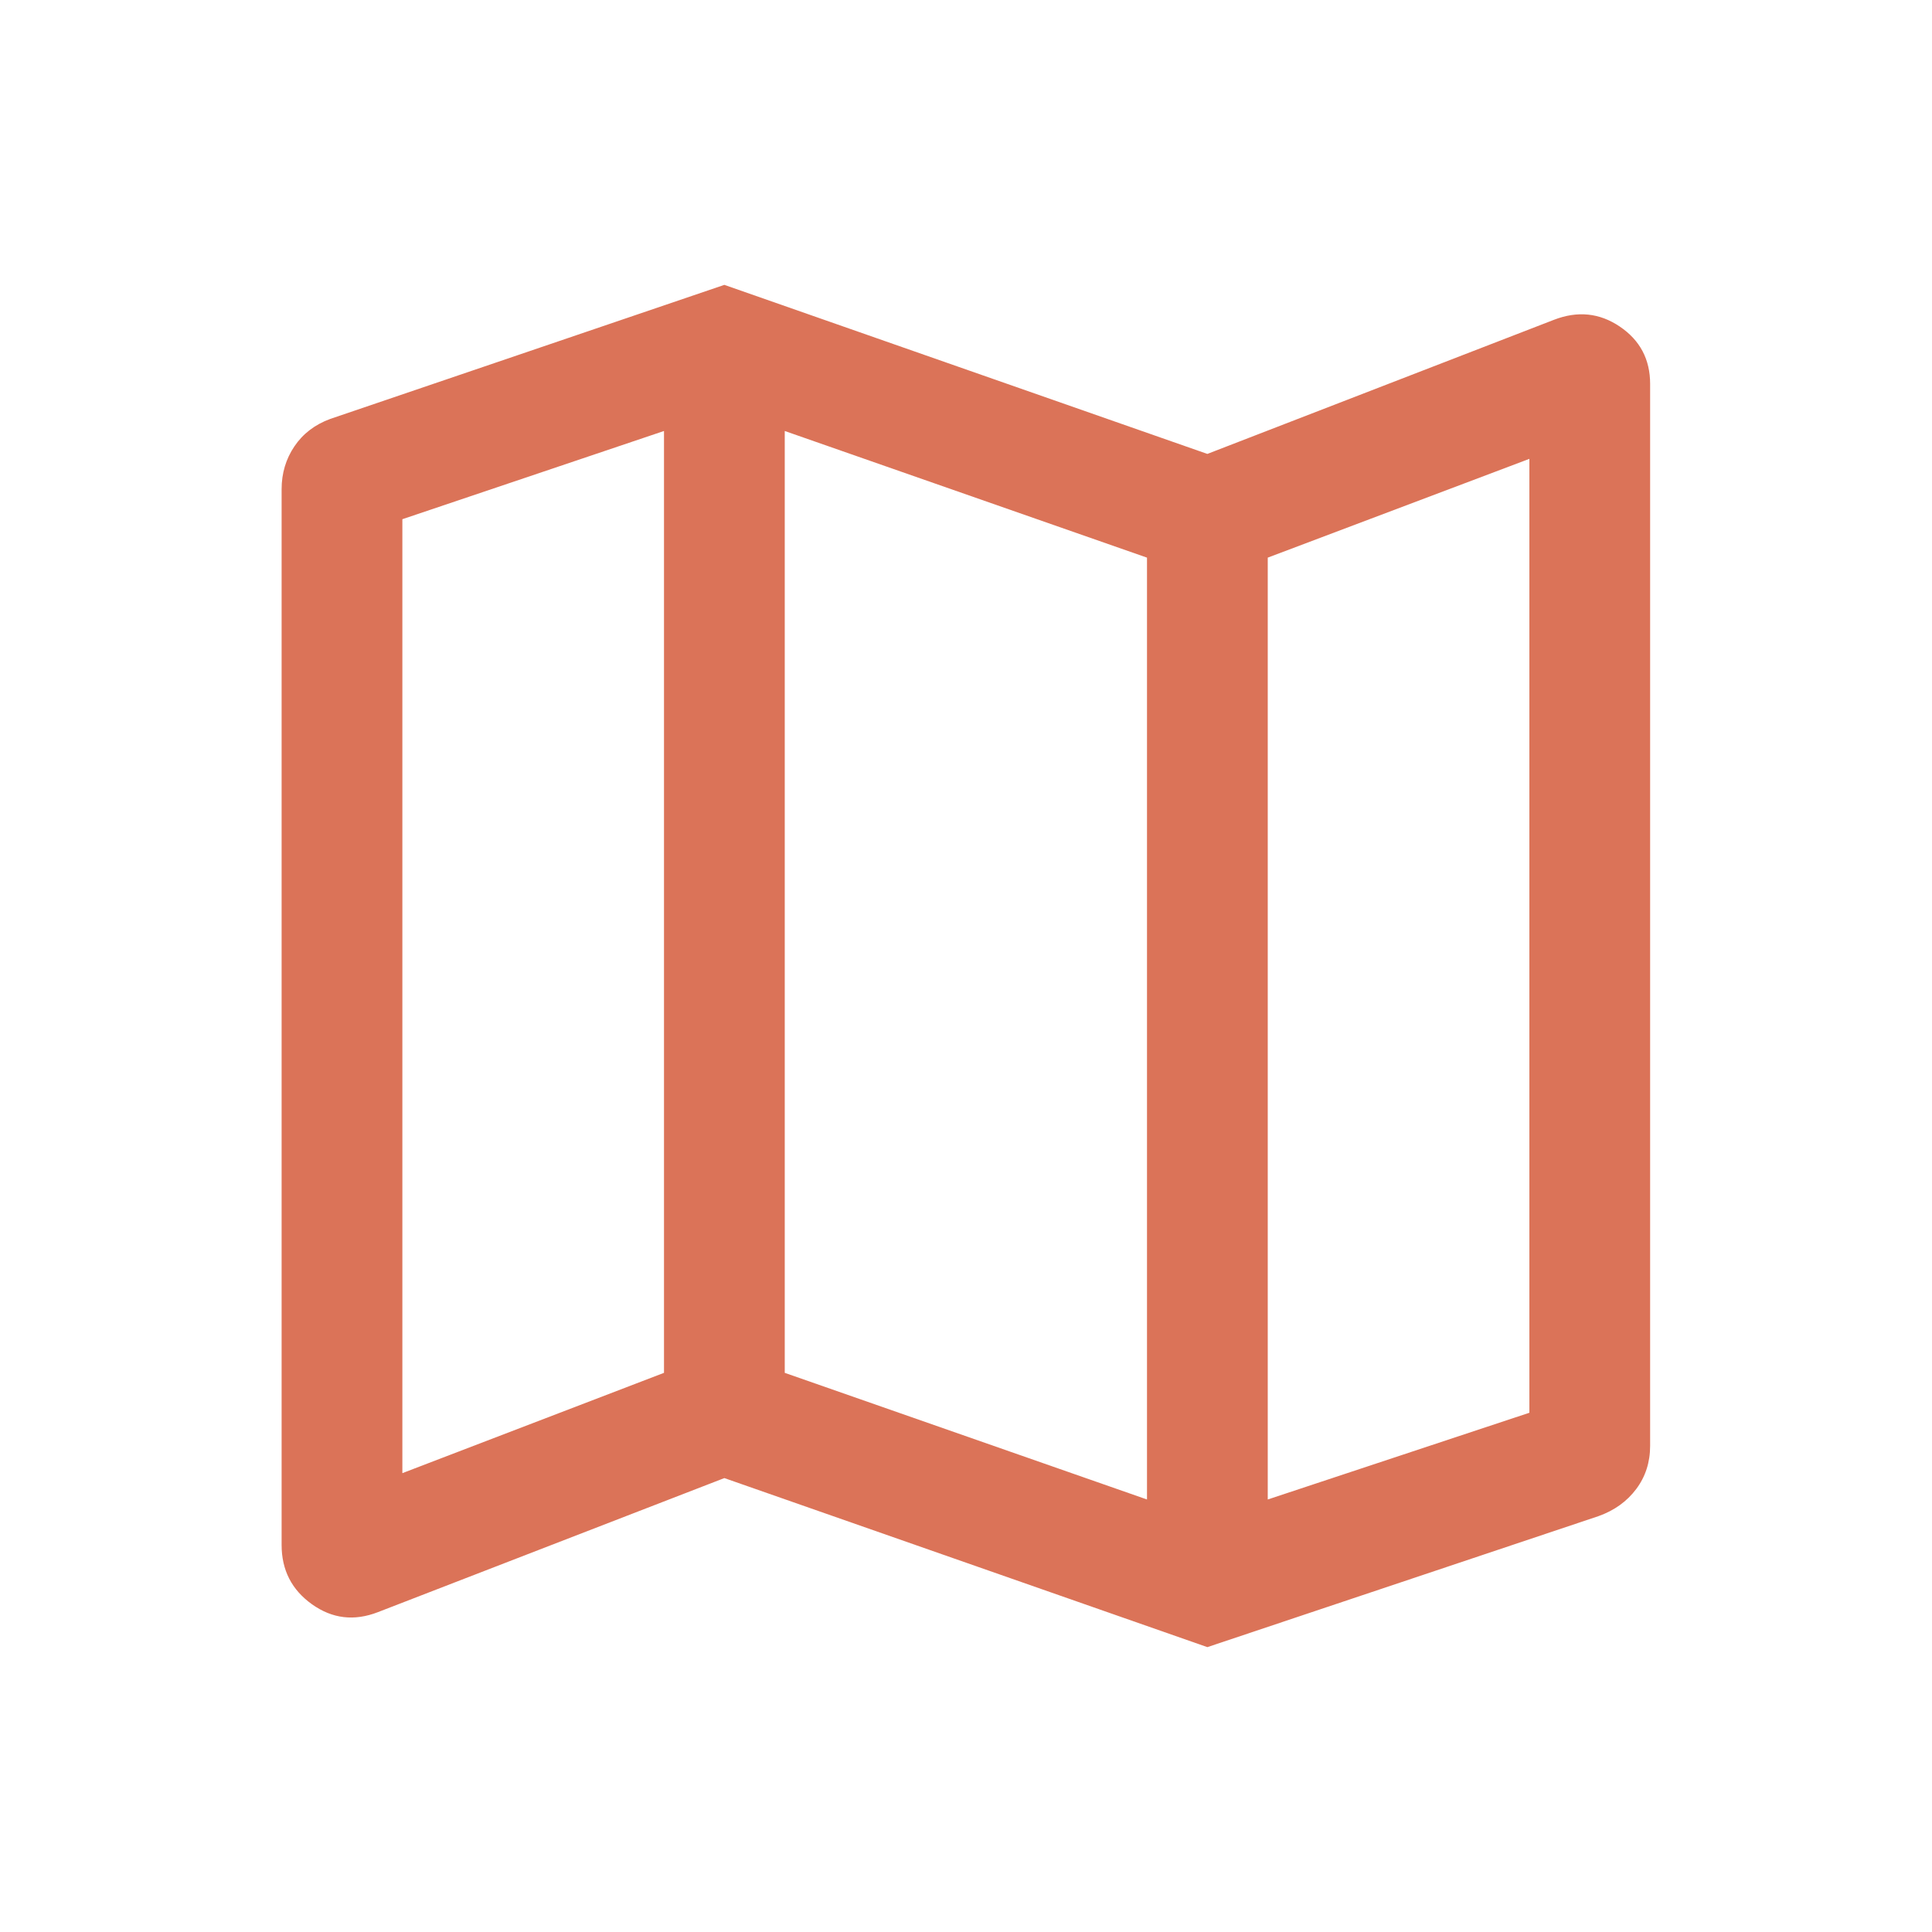
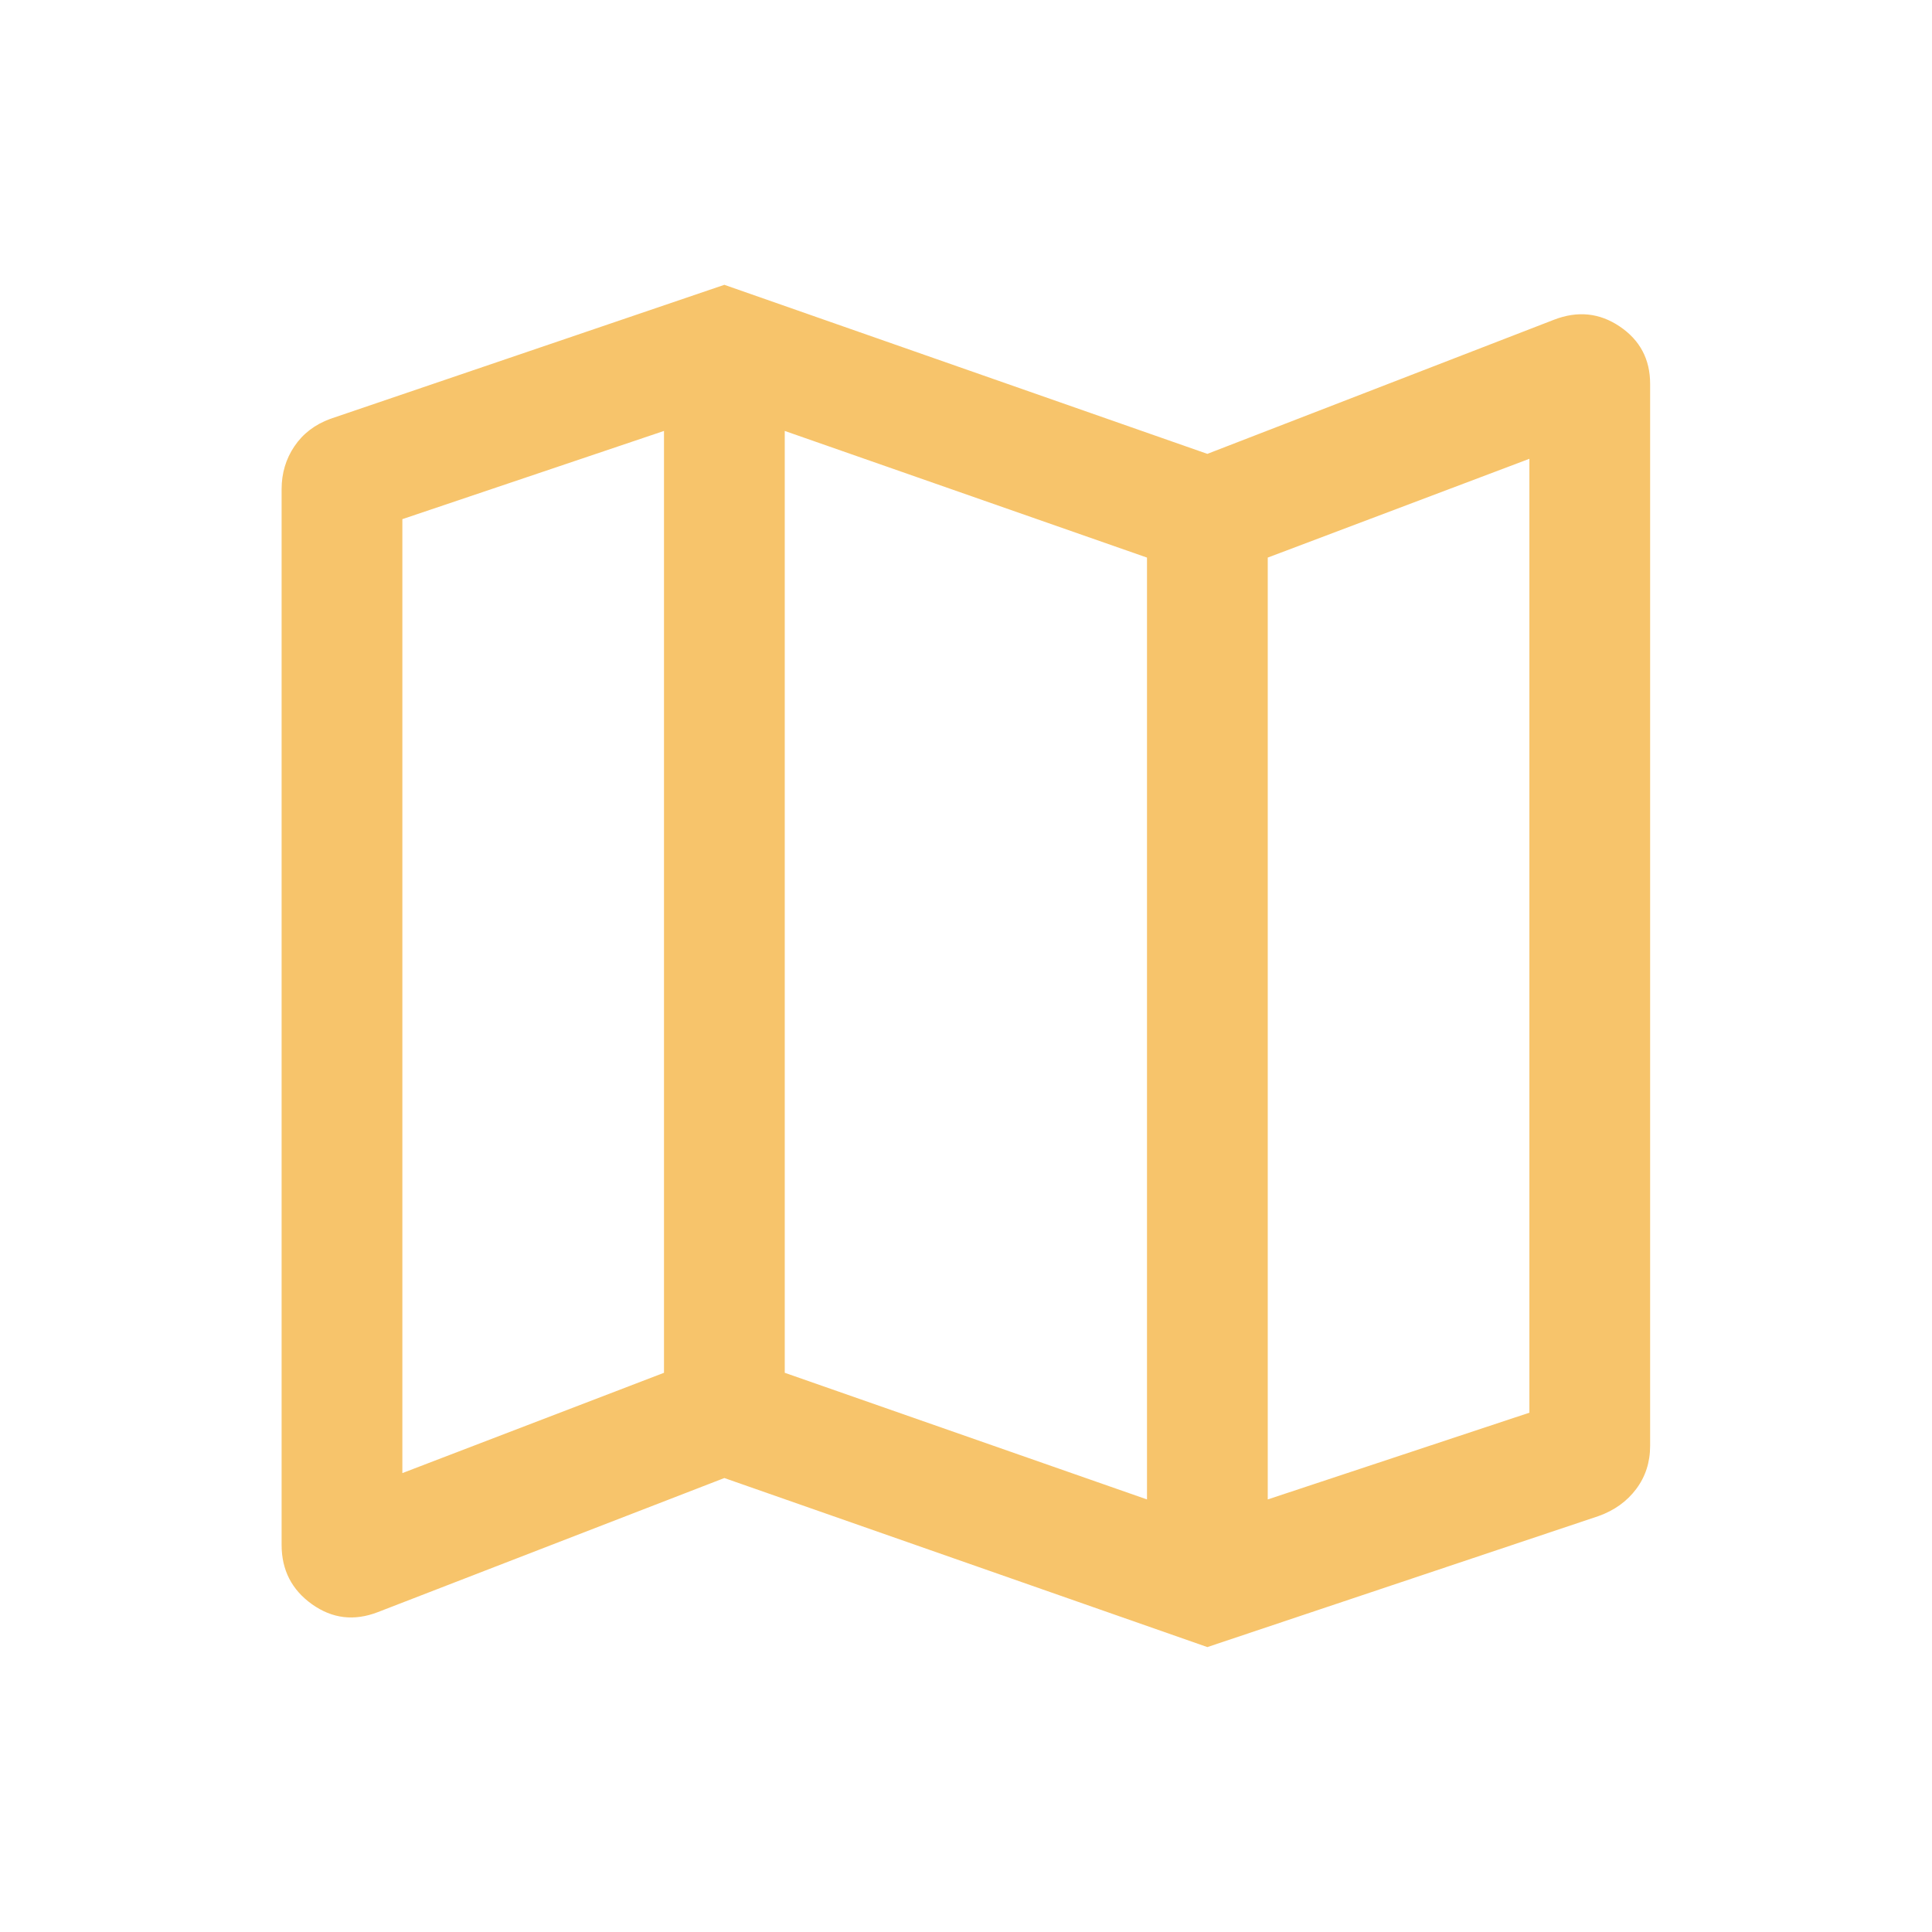
<svg xmlns="http://www.w3.org/2000/svg" width="38" height="38" viewBox="0 0 38 38" fill="none">
-   <mask id="mask0_167_7823" style="mask-type:alpha" maskUnits="userSpaceOnUse" x="0" y="0" width="38" height="38">
-     <rect width="38" height="38" fill="#DB7358" />
+   <mask id="mask0_298_5777" style="mask-type:alpha" maskUnits="userSpaceOnUse" x="0" y="0" width="38" height="38">
+     <rect width="38" height="38" fill="#F7C46B" />
  </mask>
-   <g mask="url(#mask0_167_7823)">
-     <path d="M23.747 32.397L14.247 29.072L7.433 31.709C6.966 31.89 6.534 31.838 6.136 31.554C5.738 31.27 5.539 30.881 5.539 30.388V9.622C5.539 9.309 5.623 9.028 5.79 8.78C5.958 8.531 6.193 8.351 6.495 8.24L14.247 5.603L23.747 8.928L30.562 6.291C31.029 6.11 31.461 6.154 31.859 6.423C32.257 6.692 32.456 7.068 32.456 7.551V28.439C32.456 28.762 32.364 29.045 32.182 29.288C31.999 29.532 31.751 29.71 31.439 29.821L23.747 32.397ZM22.56 29.493V10.968L15.435 8.477V27.002L22.56 29.493ZM24.935 29.493L30.081 27.787V9.025L24.935 10.968V29.493ZM7.914 28.975L13.06 27.002V8.477L7.914 10.212V28.975Z" fill="#DB7358" />
+   <g mask="url(#mask0_298_5777)">
+     <path d="M23.747 32.396L14.247 29.071L7.433 31.708C6.966 31.889 6.534 31.837 6.136 31.553C5.738 31.269 5.539 30.88 5.539 30.387V9.621C5.539 9.308 5.623 9.027 5.79 8.779C5.958 8.53 6.193 8.35 6.495 8.239L14.247 5.602L23.747 8.927L30.562 6.29C31.029 6.109 31.461 6.153 31.859 6.422C32.257 6.691 32.456 7.067 32.456 7.55V28.438C32.456 28.761 32.364 29.044 32.182 29.287C31.999 29.531 31.751 29.709 31.439 29.82L23.747 32.396ZM22.56 29.492V10.967L15.435 8.476V27.001L22.56 29.492ZM24.935 29.492L30.081 27.786V9.024L24.935 10.967V29.492ZM7.914 28.974L13.06 27.001V8.476L7.914 10.211V28.974Z" fill="#F7C46B" />
  </g>
</svg>
